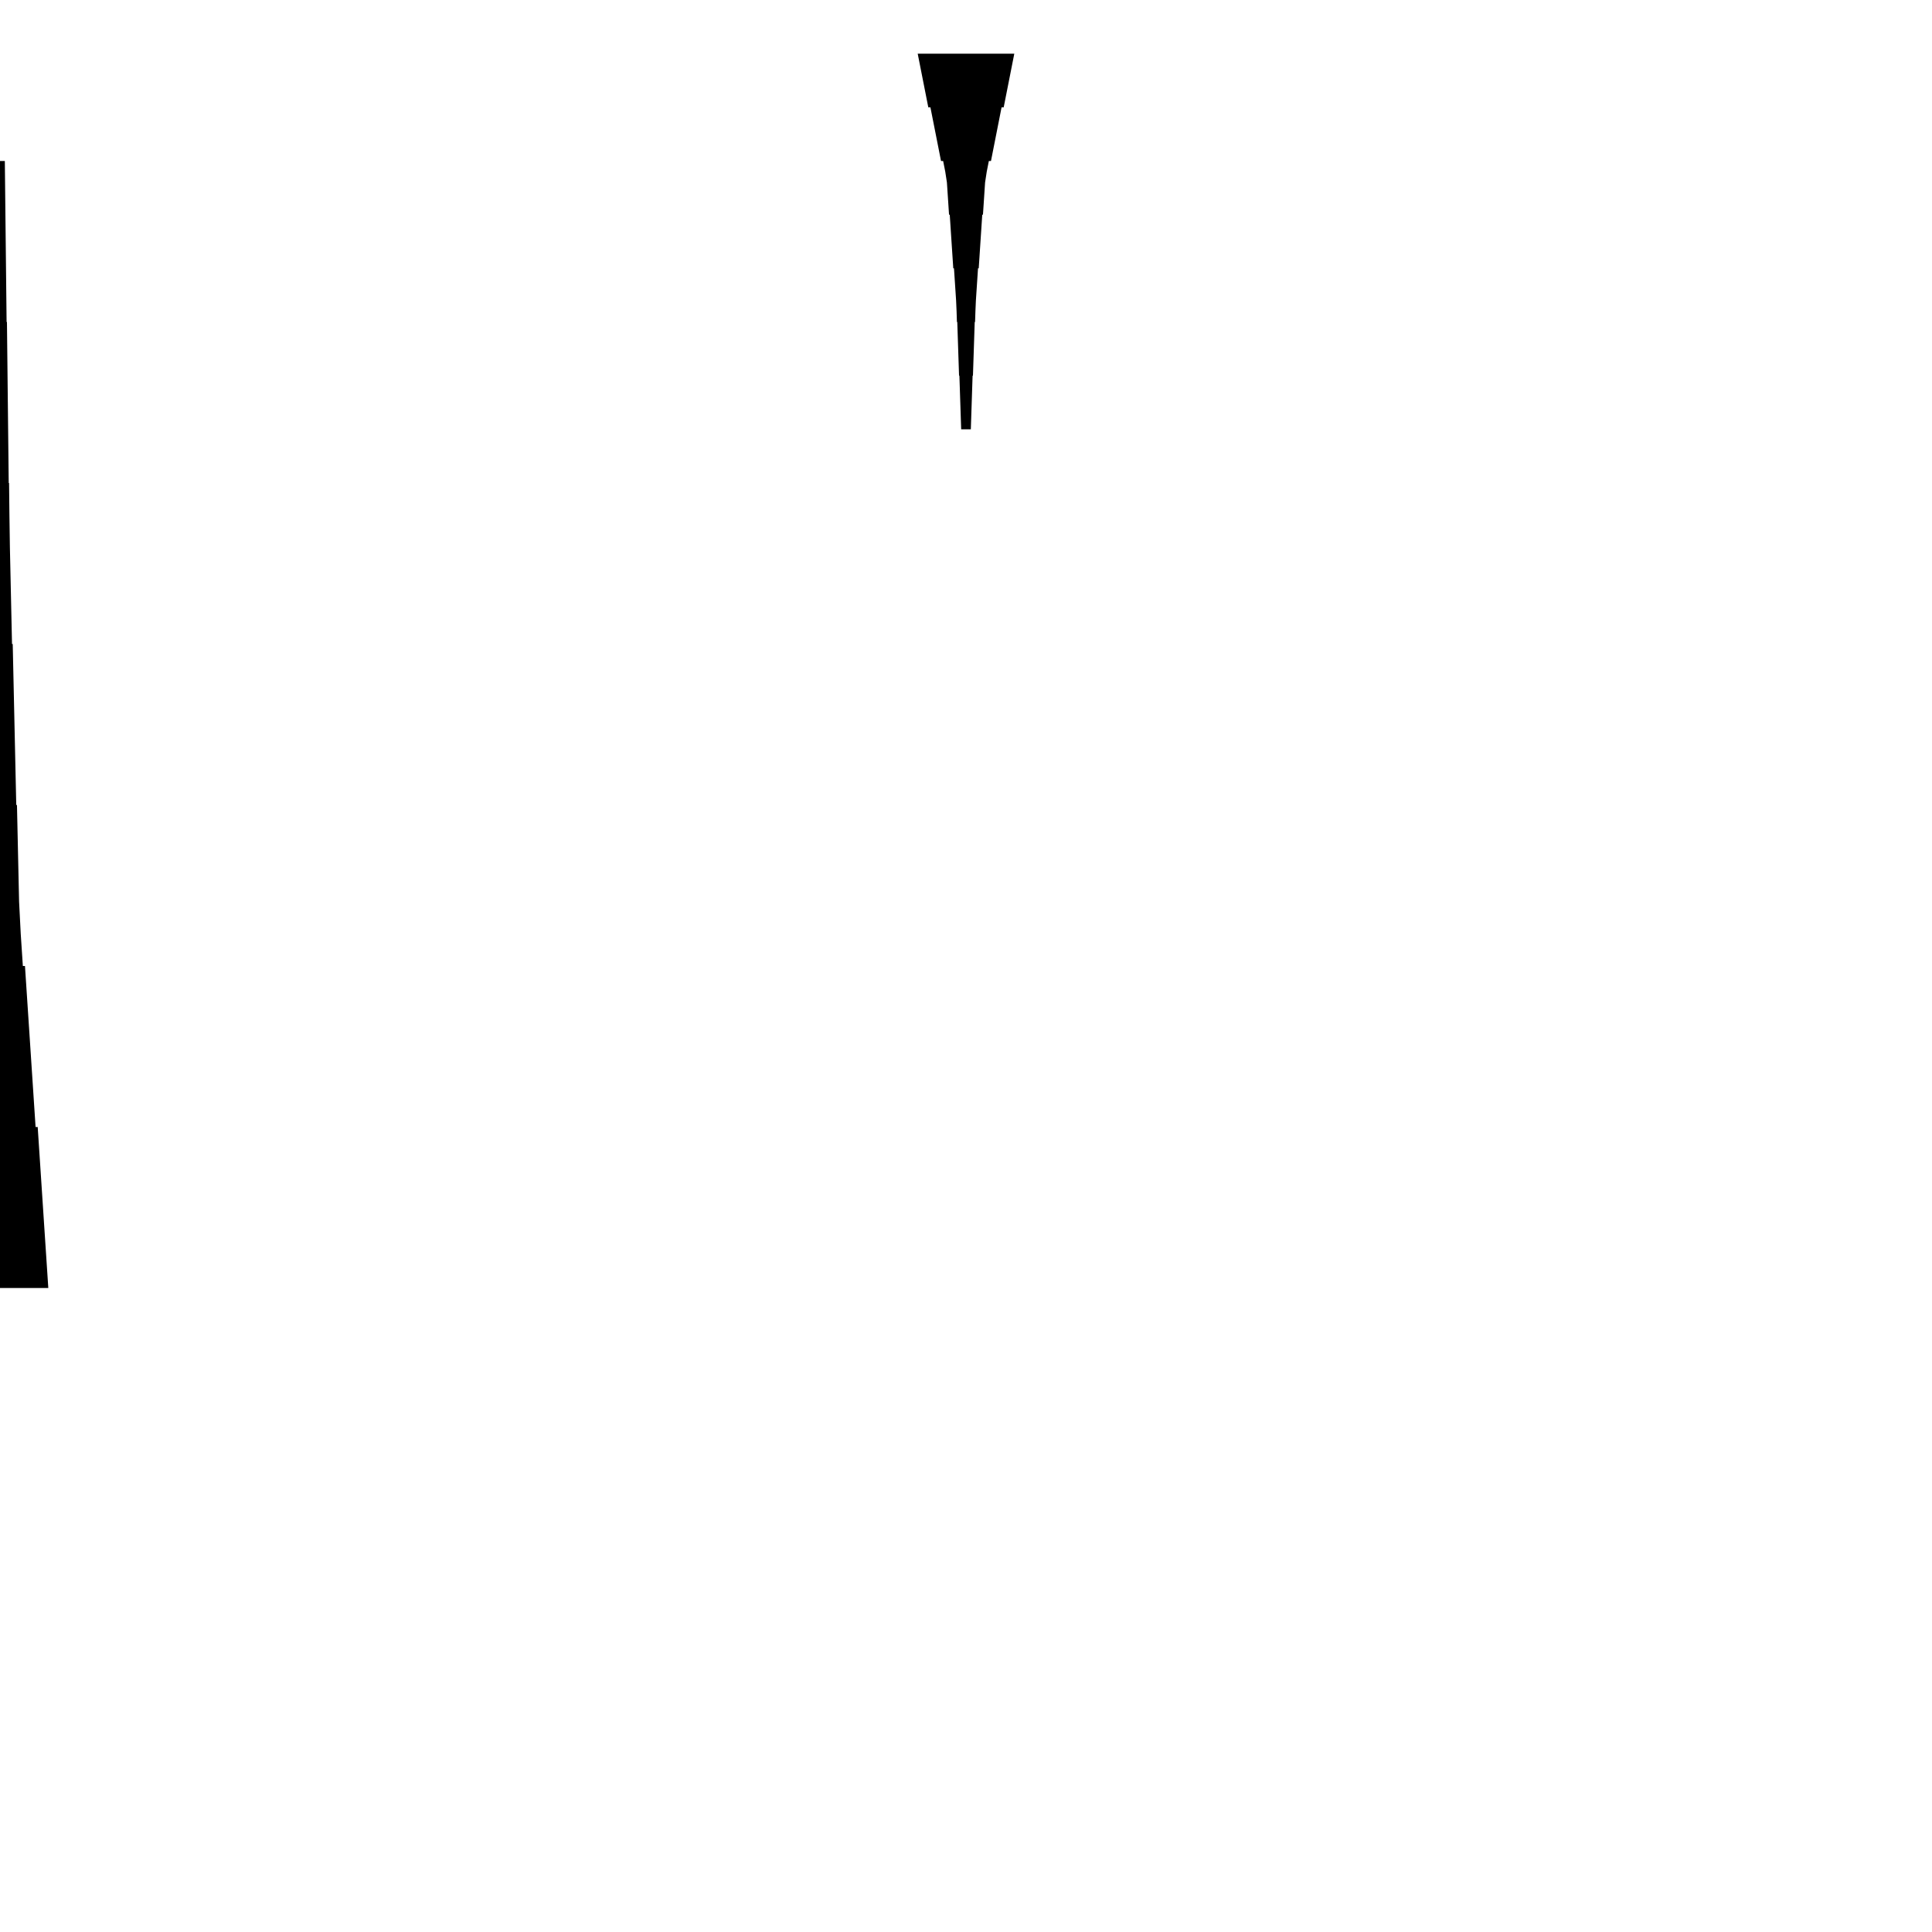
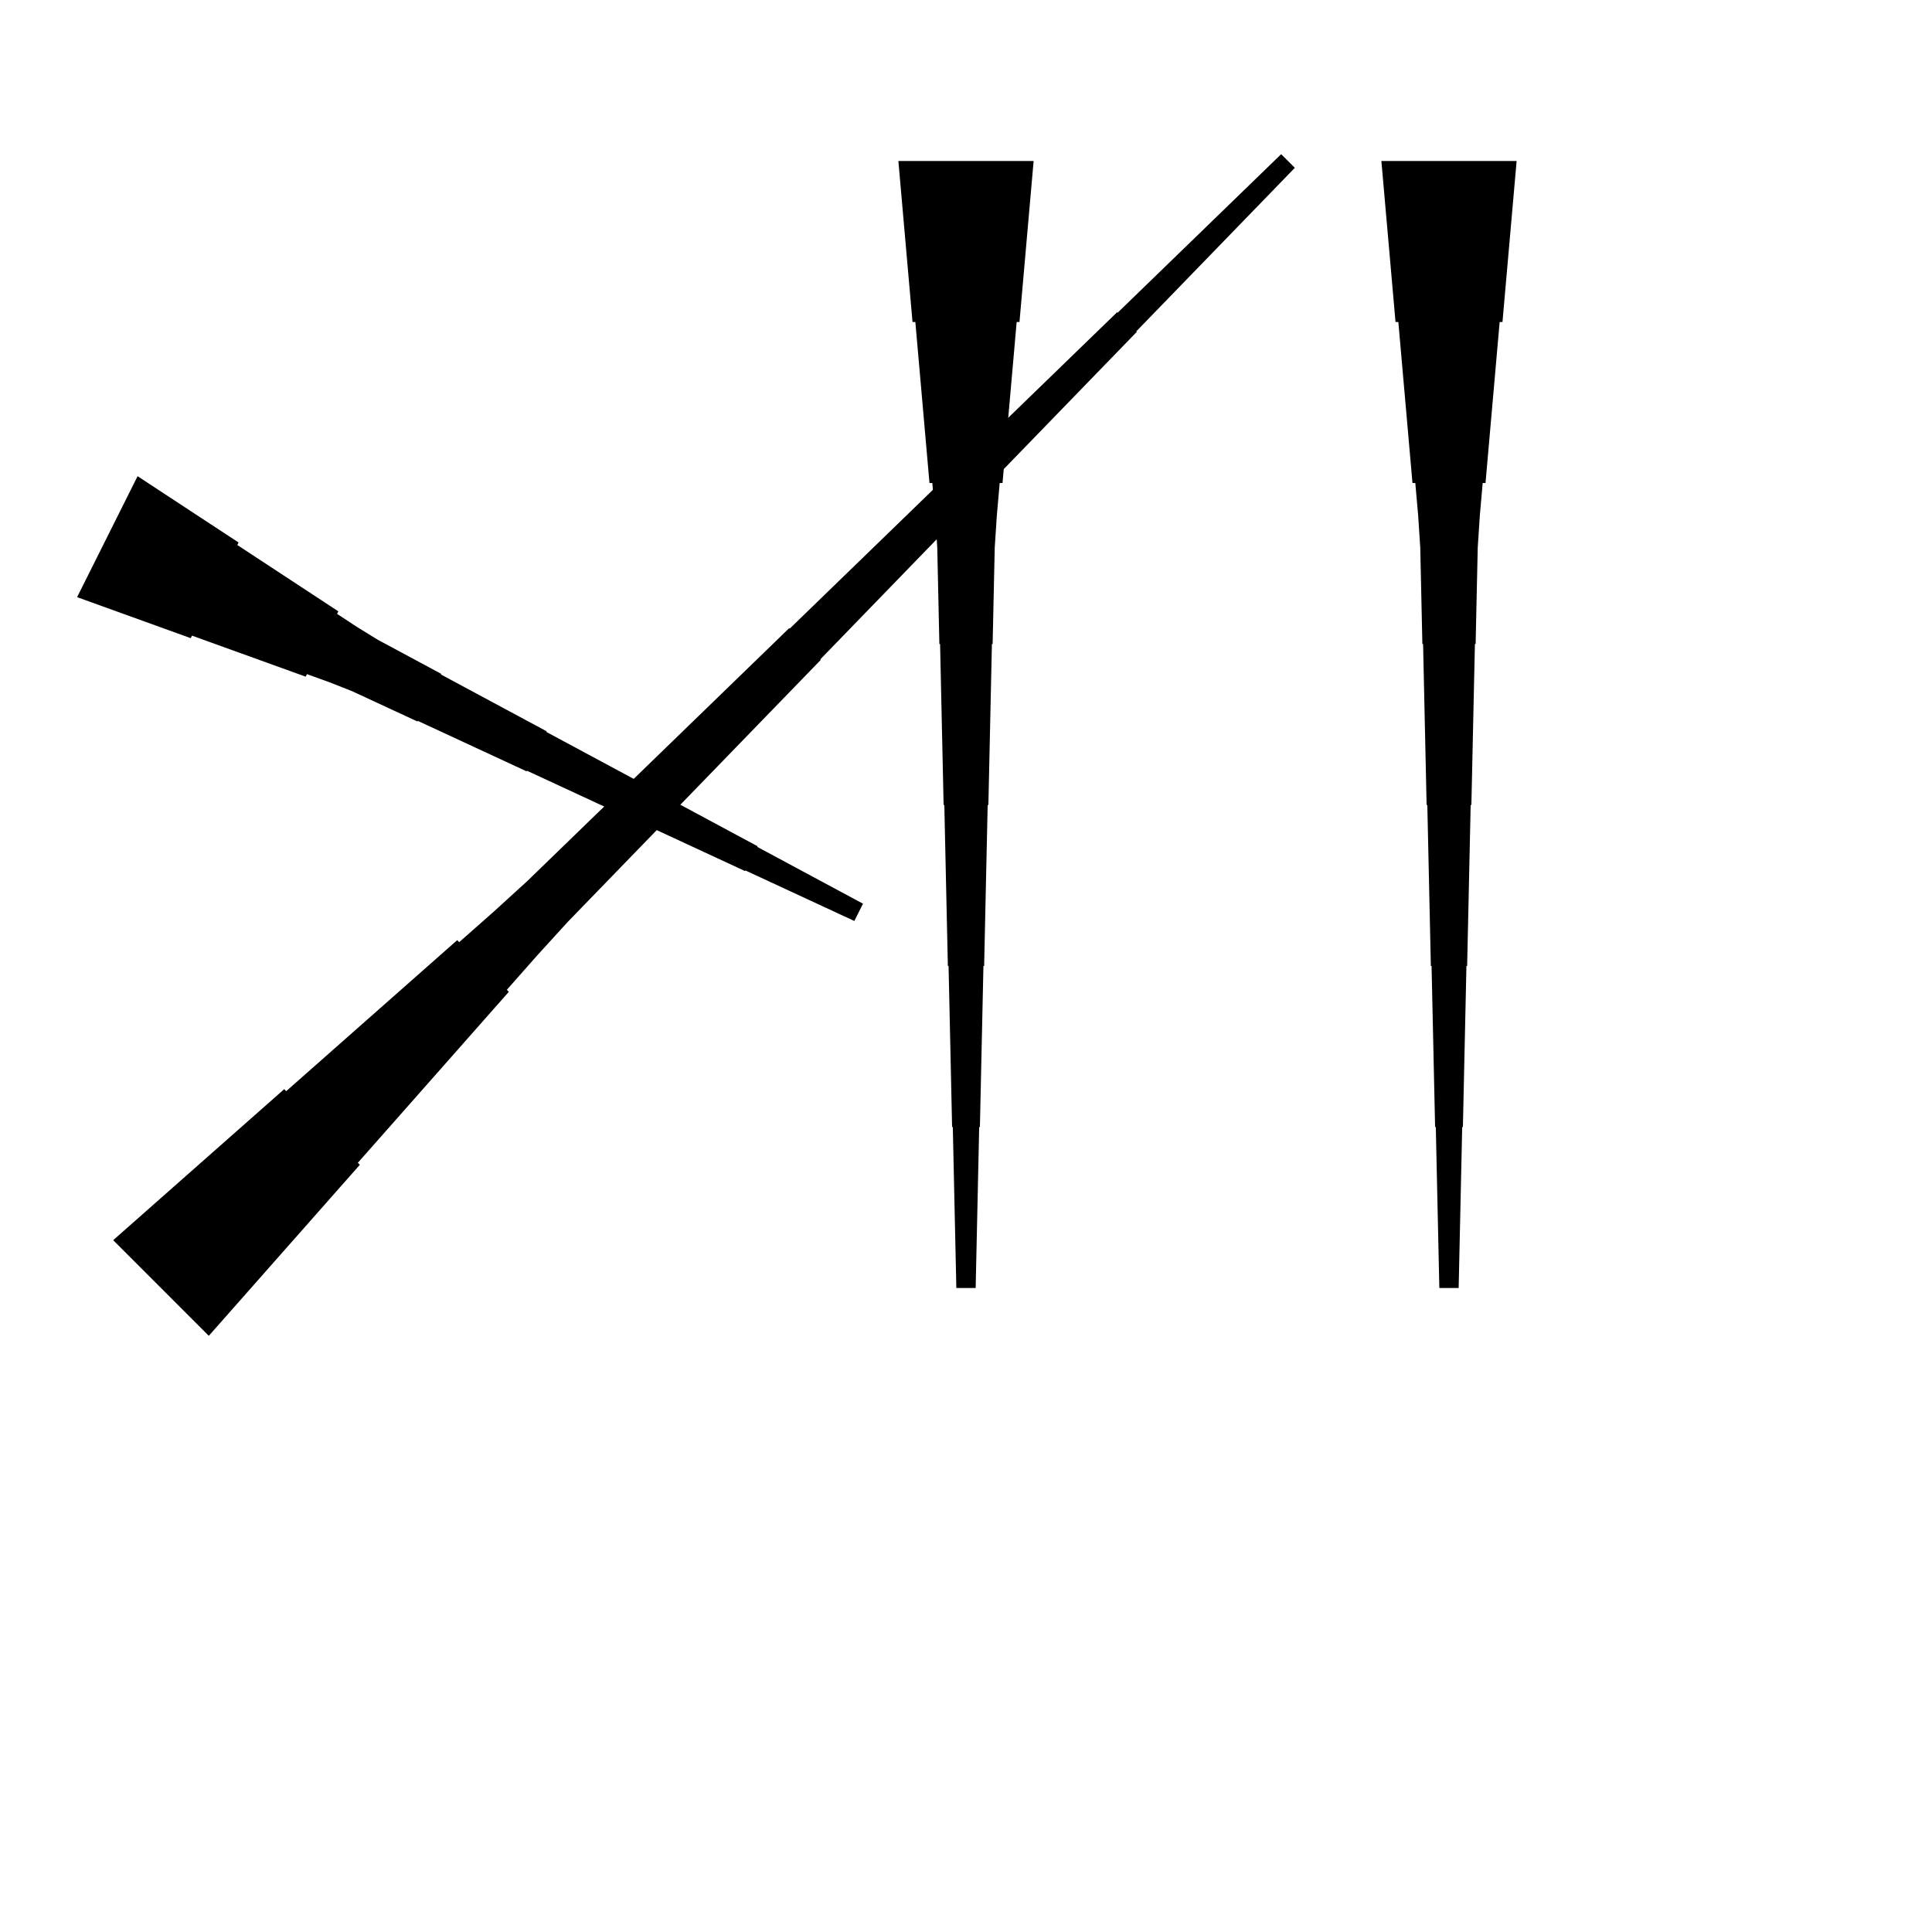
<svg xmlns="http://www.w3.org/2000/svg" version="1.1" width="283.465pt" height="283.465pt" viewBox="0 0 283.465 283.465">
-   <polygon points="-7.087 188.976 -6.776 184.252 -6.464 179.528 -6.153 174.803 -5.842 170.079 -5.531 165.354 -5.22 165.354 -4.909 160.63 -4.598 155.905 -4.287 151.181 -3.975 146.457 -3.664 141.732 -3.353 141.732 -3.042 137.008 -2.8 132.284 -2.696 127.559 -2.593 122.835 -2.489 118.11 -2.385 118.11 -2.281 113.386 -2.178 108.661 -2.074 103.937 -1.97 99.213 -1.867 94.488 -1.763 94.488 -1.659 89.764 -1.556 85.039 -1.452 80.315 -1.383 75.591 -1.331 70.866 -1.279 70.866 -1.227 66.142 -1.175 61.417 -1.123 56.693 -1.072 51.968 -1.02 47.244 -0.968 47.244 -0.916 42.52 -0.864 37.795 -0.812 33.071 -0.76 28.346 -0.709 23.622 0.709 23.622 0.76 28.346 0.812 33.071 0.864 37.795 0.916 42.52 0.968 47.244 1.02 47.244 1.072 51.968 1.123 56.693 1.175 61.417 1.227 66.142 1.279 70.866 1.331 70.866 1.383 75.591 1.452 80.315 1.556 85.039 1.659 89.764 1.763 94.488 1.867 94.488 1.97 99.213 2.074 103.937 2.178 108.661 2.281 113.386 2.385 118.11 2.489 118.11 2.593 122.835 2.696 127.559 2.8 132.284 3.042 137.008 3.353 141.732 3.664 141.732 3.975 146.457 4.287 151.181 4.598 155.905 4.909 160.63 5.22 165.354 5.531 165.354 5.842 170.079 6.153 174.803 6.464 179.528 6.776 184.252 7.087 188.976" fill="rgba(0,0,0,1)" />
-   <polygon points="148.819 7.874 148.508 9.449 148.197 11.024 147.886 12.598 147.574 14.173 147.263 15.748 146.952 15.748 146.641 17.323 146.33 18.898 146.019 20.472 145.708 22.047 145.397 23.622 145.085 23.622 144.774 25.197 144.532 26.772 144.429 28.346 144.325 29.921 144.221 31.496 144.118 31.496 144.014 33.071 143.91 34.646 143.806 36.221 143.703 37.795 143.599 39.37 143.495 39.37 143.392 40.945 143.288 42.52 143.184 44.094 143.115 45.669 143.063 47.244 143.011 47.244 142.959 48.819 142.908 50.394 142.856 51.968 142.804 53.543 142.752 55.118 142.7 55.118 142.648 56.693 142.596 58.268 142.545 59.843 142.493 61.417 142.441 62.992 141.024 62.992 140.972 61.417 140.92 59.843 140.868 58.268 140.816 56.693 140.764 55.118 140.713 55.118 140.661 53.543 140.609 51.968 140.557 50.394 140.505 48.819 140.453 47.244 140.401 47.244 140.35 45.669 140.28 44.094 140.177 42.52 140.073 40.945 139.969 39.37 139.866 39.37 139.762 37.795 139.658 36.221 139.554 34.646 139.451 33.071 139.347 31.496 139.243 31.496 139.14 29.921 139.036 28.346 138.932 26.772 138.69 25.197 138.379 23.622 138.068 23.622 137.757 22.047 137.446 20.472 137.135 18.898 136.823 17.323 136.512 15.748 136.201 15.748 135.89 14.173 135.579 12.598 135.268 11.024 134.957 9.449 134.646 7.874" fill="rgba(0,0,0,1)" />
+   <polygon points="16.607 181.961 21.624 177.53 26.642 173.099 31.66 168.668 36.678 164.237 41.695 159.806 41.989 160.099 47.006 155.668 52.024 151.237 57.042 146.806 62.06 142.375 67.077 137.944 67.371 138.237 72.388 133.806 77.333 129.301 82.13 124.65 86.928 119.999 91.726 115.348 91.799 115.421 96.597 110.77 101.395 106.119 106.193 101.468 110.99 96.817 115.788 92.166 115.861 92.239 120.659 87.588 125.457 82.937 130.255 78.286 135.052 73.635 139.85 68.984 139.923 69.057 144.721 64.406 149.519 59.755 154.317 55.104 159.114 50.453 163.912 45.802 163.986 45.875 168.783 41.224 173.581 36.573 178.379 31.922 183.176 27.271 187.974 22.62 189.979 24.624 185.327 29.422 180.676 34.22 176.025 39.017 171.374 43.815 166.723 48.613 166.797 48.686 162.145 53.484 157.494 58.282 152.843 63.08 148.192 67.877 143.541 72.675 143.614 72.748 138.963 77.546 134.312 82.344 129.661 87.141 125.01 91.939 120.359 96.737 120.432 96.81 115.781 101.608 111.13 106.406 106.479 111.204 101.828 116.001 97.177 120.799 97.25 120.872 92.599 125.67 87.948 130.468 83.297 135.266 78.793 140.21 74.362 145.228 74.655 145.521 70.224 150.539 65.793 155.557 61.362 160.574 56.931 165.592 52.499 170.61 52.793 170.903 48.362 175.921 43.931 180.939 39.5 185.956 35.069 190.974 30.637 195.992" fill="rgba(0,0,0,1)" />
+   <polygon points="222.52 23.622 222.105 28.346 221.69 33.071 221.275 37.795 220.86 42.52 220.446 47.244 220.031 47.244 219.616 51.968 219.201 56.693 218.786 61.417 218.371 66.142 217.957 70.866 217.542 70.866 217.127 75.591 216.816 80.315 216.712 85.039 216.608 89.764 216.505 94.488 216.401 94.488 216.297 99.213 216.194 103.937 216.09 108.661 215.986 113.386 215.882 118.11 215.779 118.11 215.675 122.835 215.571 127.559 215.468 132.284 215.364 137.008 215.26 141.732 215.156 141.732 215.053 146.457 214.949 151.181 214.845 155.905 214.742 160.63 214.638 165.354 214.534 165.354 214.431 170.079 214.327 174.803 214.223 179.528 214.119 184.252 214.016 188.976 211.181 188.976 211.077 184.252 210.974 179.528 210.87 174.803 210.766 170.079 210.663 165.354 210.559 165.354 210.455 160.63 210.351 155.905 210.248 151.181 210.144 146.457 210.04 141.732 209.937 141.732 209.833 137.008 209.729 132.284 209.625 127.559 209.522 122.835 209.418 118.11 209.314 118.11 209.211 113.386 209.107 108.661 209.003 103.937 208.9 99.213 208.796 94.488 208.692 94.488 208.588 89.764 208.485 85.039 208.381 80.315 208.07 75.591 207.655 70.866 207.24 70.866 206.825 66.142 206.411 61.417 205.996 56.693 205.581 51.968 205.166 47.244 204.751 47.244 204.337 42.52 203.922 37.795 203.507 33.071 203.092 28.346 202.677 23.622" fill="rgba(0,0,0,1)" />
+   <polygon points="151.654 23.622 151.239 28.346 150.824 33.071 150.409 37.795 149.994 42.52 149.579 47.244 149.165 47.244 148.75 51.968 148.335 56.693 147.92 61.417 147.505 66.142 147.09 70.866 146.676 70.866 146.261 75.591 145.95 80.315 145.846 85.039 145.742 89.764 145.639 94.488 145.535 94.488 145.431 99.213 145.327 103.937 145.224 108.661 145.12 113.386 145.016 118.11 144.913 118.11 144.809 122.835 144.705 127.559 144.601 132.284 144.498 137.008 144.394 141.732 144.29 141.732 144.187 146.457 144.083 151.181 143.979 155.905 143.876 160.63 143.772 165.354 143.668 165.354 143.564 170.079 143.461 174.803 143.357 179.528 143.253 184.252 143.15 188.976 140.315 188.976 140.211 184.252 140.107 179.528 140.004 174.803 139.9 170.079 139.796 165.354 139.693 165.354 139.589 160.63 139.485 155.905 139.382 151.181 139.278 146.457 139.174 141.732 139.071 141.732 138.967 137.008 138.863 132.284 138.759 127.559 138.656 122.835 138.552 118.11 138.448 118.11 138.345 113.386 138.241 108.661 138.137 103.937 138.033 99.213 137.93 94.488 137.826 94.488 137.722 89.764 137.619 85.039 137.515 80.315 137.204 75.591 136.789 70.866 136.374 70.866 135.959 66.142 135.544 61.417 135.13 56.693 134.715 51.968 134.3 47.244 133.885 47.244 133.47 42.52 133.055 37.795 132.641 33.071 132.226 28.346 131.811 23.622" fill="rgba(0,0,0,1)" />
+   <polygon points="20.185 69.866 23.149 71.812 26.113 73.758 29.077 75.704 32.041 77.65 35.005 79.596 34.82 79.966 37.784 81.912 40.748 83.858 43.712 85.804 46.676 87.75 49.64 89.696 49.455 90.067 52.419 92.013 55.429 93.866 58.533 95.533 61.636 97.201 64.739 98.868 64.693 98.961 67.796 100.629 70.899 102.296 74.002 103.964 77.106 105.631 80.209 107.299 80.162 107.392 83.266 109.059 86.369 110.727 89.472 112.394 92.575 114.062 95.679 115.729 95.632 115.822 98.735 117.49 101.839 119.157 104.942 120.825 108.045 122.493 111.148 124.16 111.102 124.253 114.205 125.92 117.308 127.588 120.412 129.256 123.515 130.923 126.618 132.591 125.35 135.126 122.154 133.644 118.958 132.162 115.763 130.68 112.567 129.198 109.371 127.716 109.324 127.808 106.128 126.326 102.932 124.844 99.736 123.362 96.54 121.88 93.344 120.398 93.298 120.491 90.102 119.009 86.906 117.527 83.71 116.045 80.514 114.563 77.318 113.081 77.272 113.174 74.076 111.692 70.879 110.21 67.683 108.727 64.487 107.245 61.292 105.763 61.245 105.856 58.049 104.374 54.853 102.892 51.657 101.41 48.368 100.113 45.033 98.91 44.848 99.281 41.513 98.077 38.178 96.873 34.843 95.669 31.507 94.466 28.172 93.262 27.987 93.633 24.652 92.429 21.317 91.225 17.981 90.022 14.646 88.818 11.311 87.614" fill="rgba(0,0,0,1)" />
</svg>
